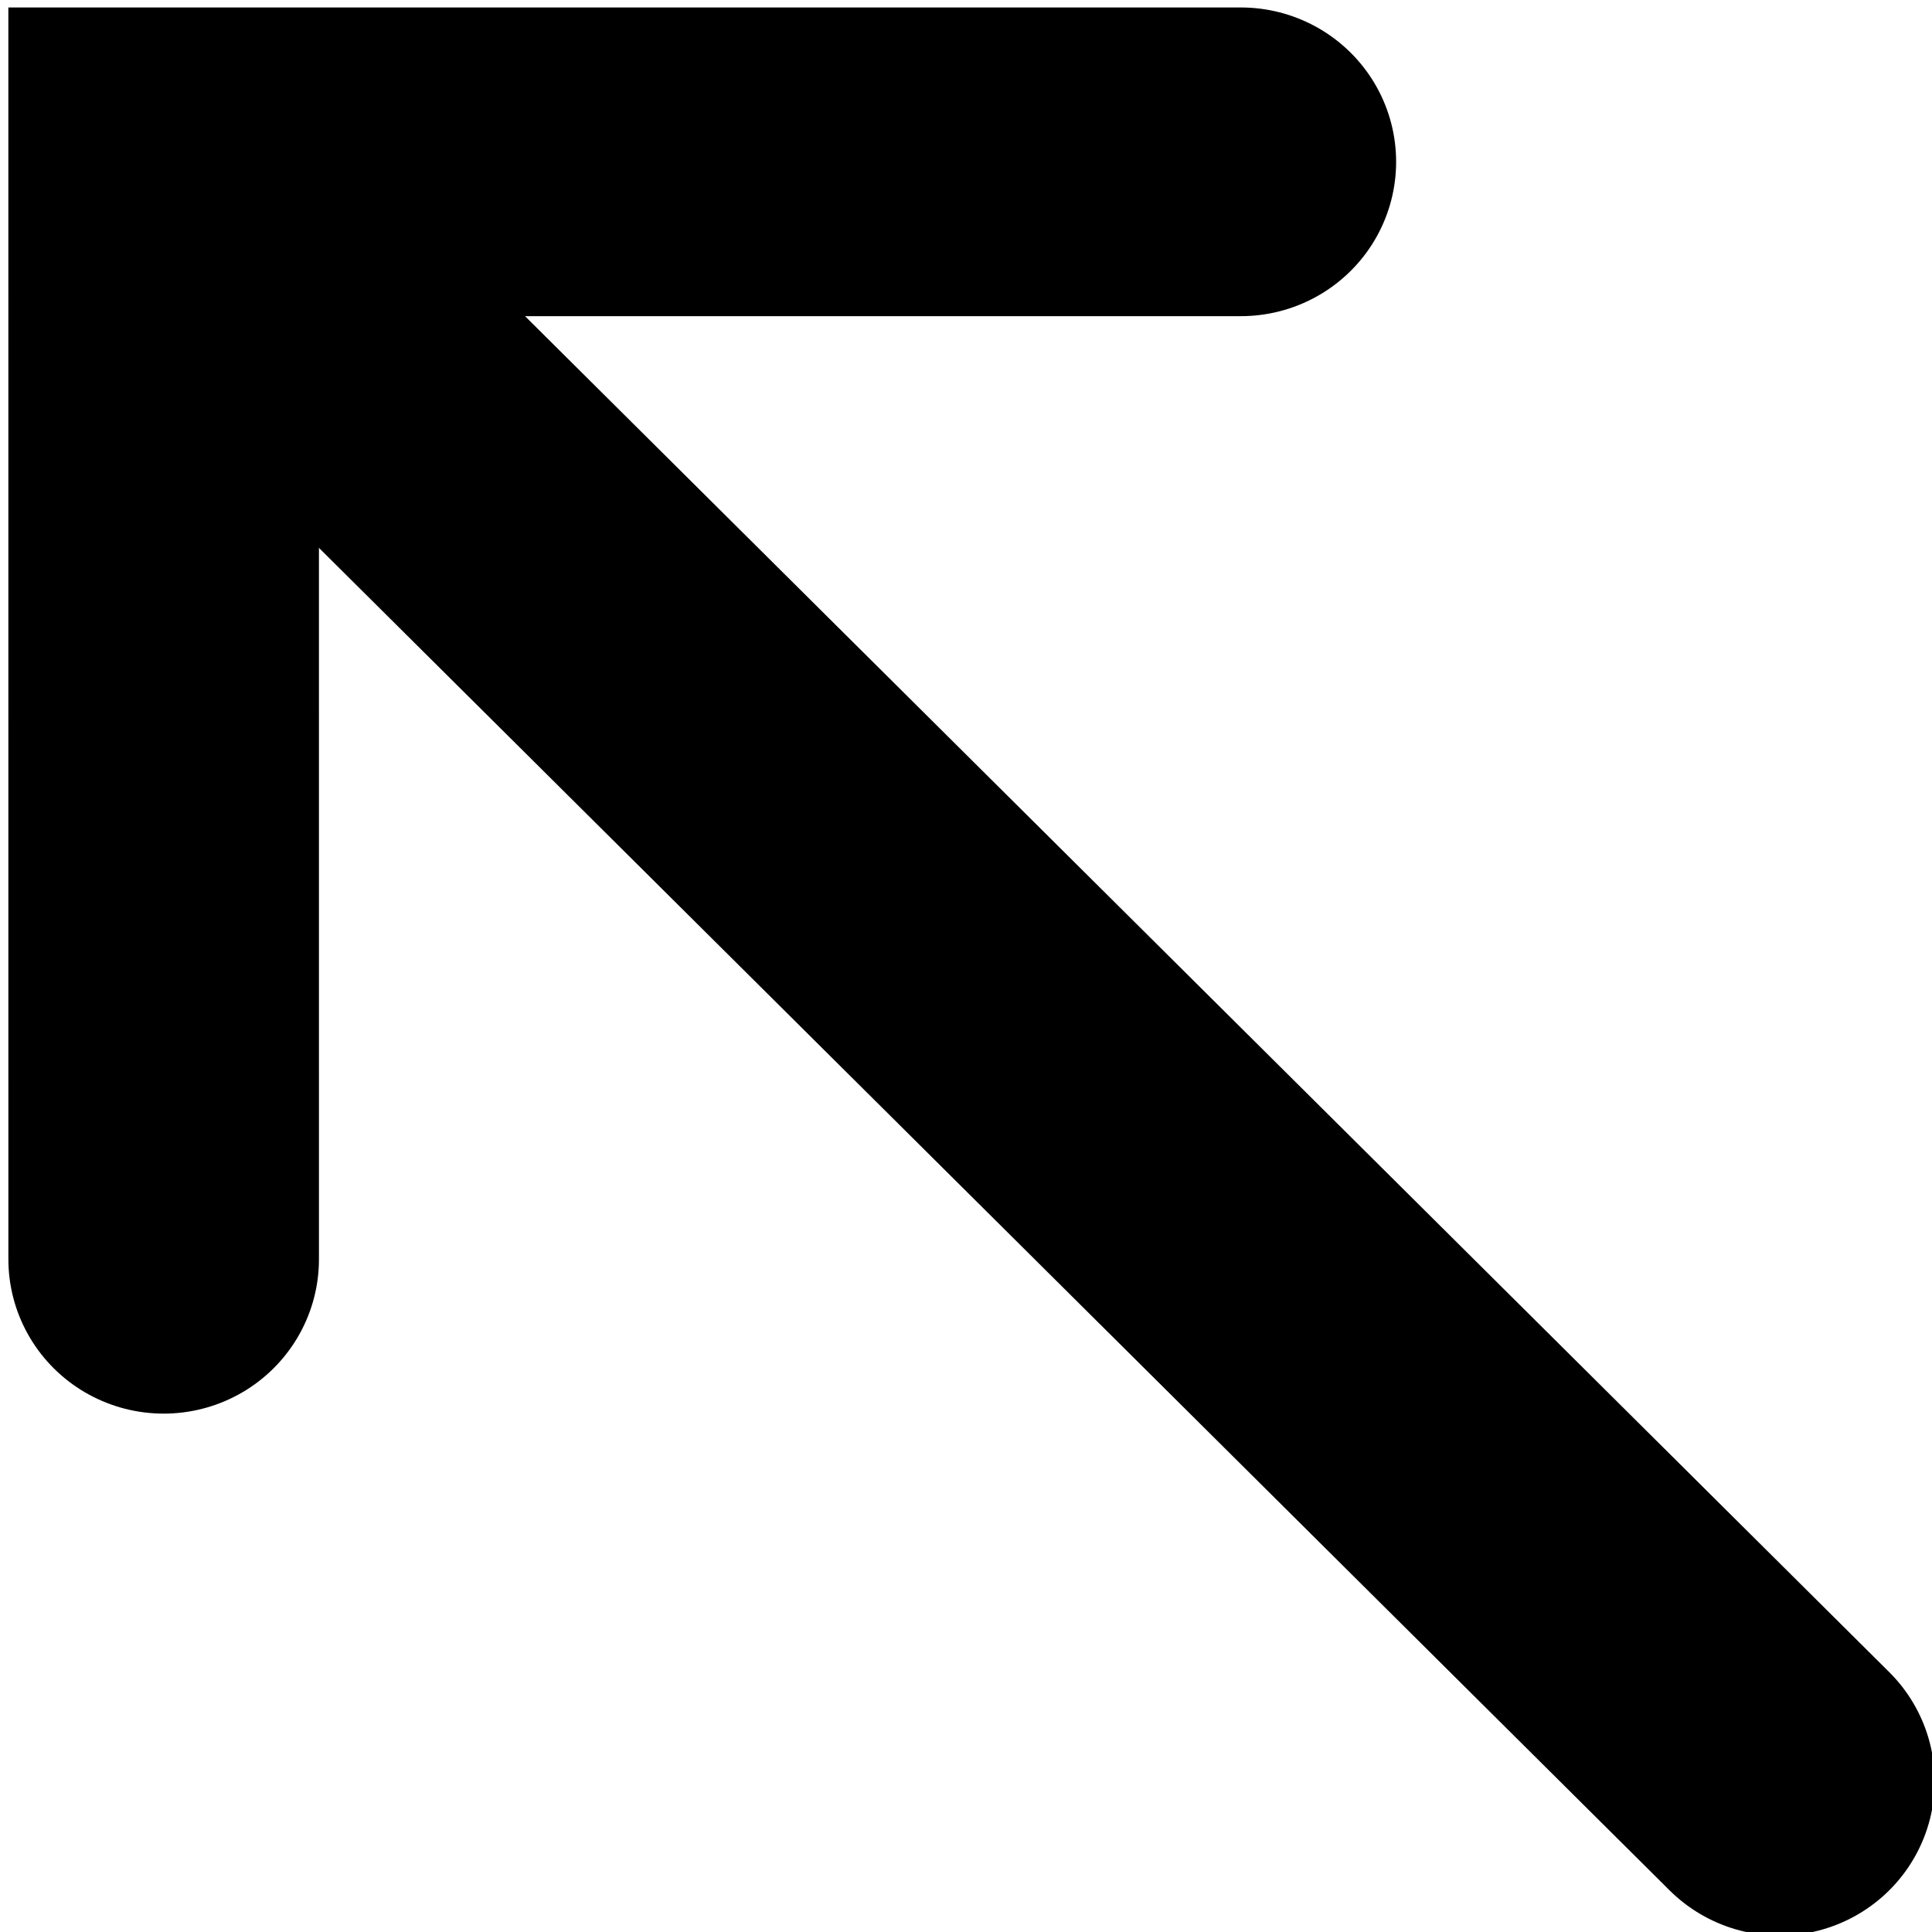
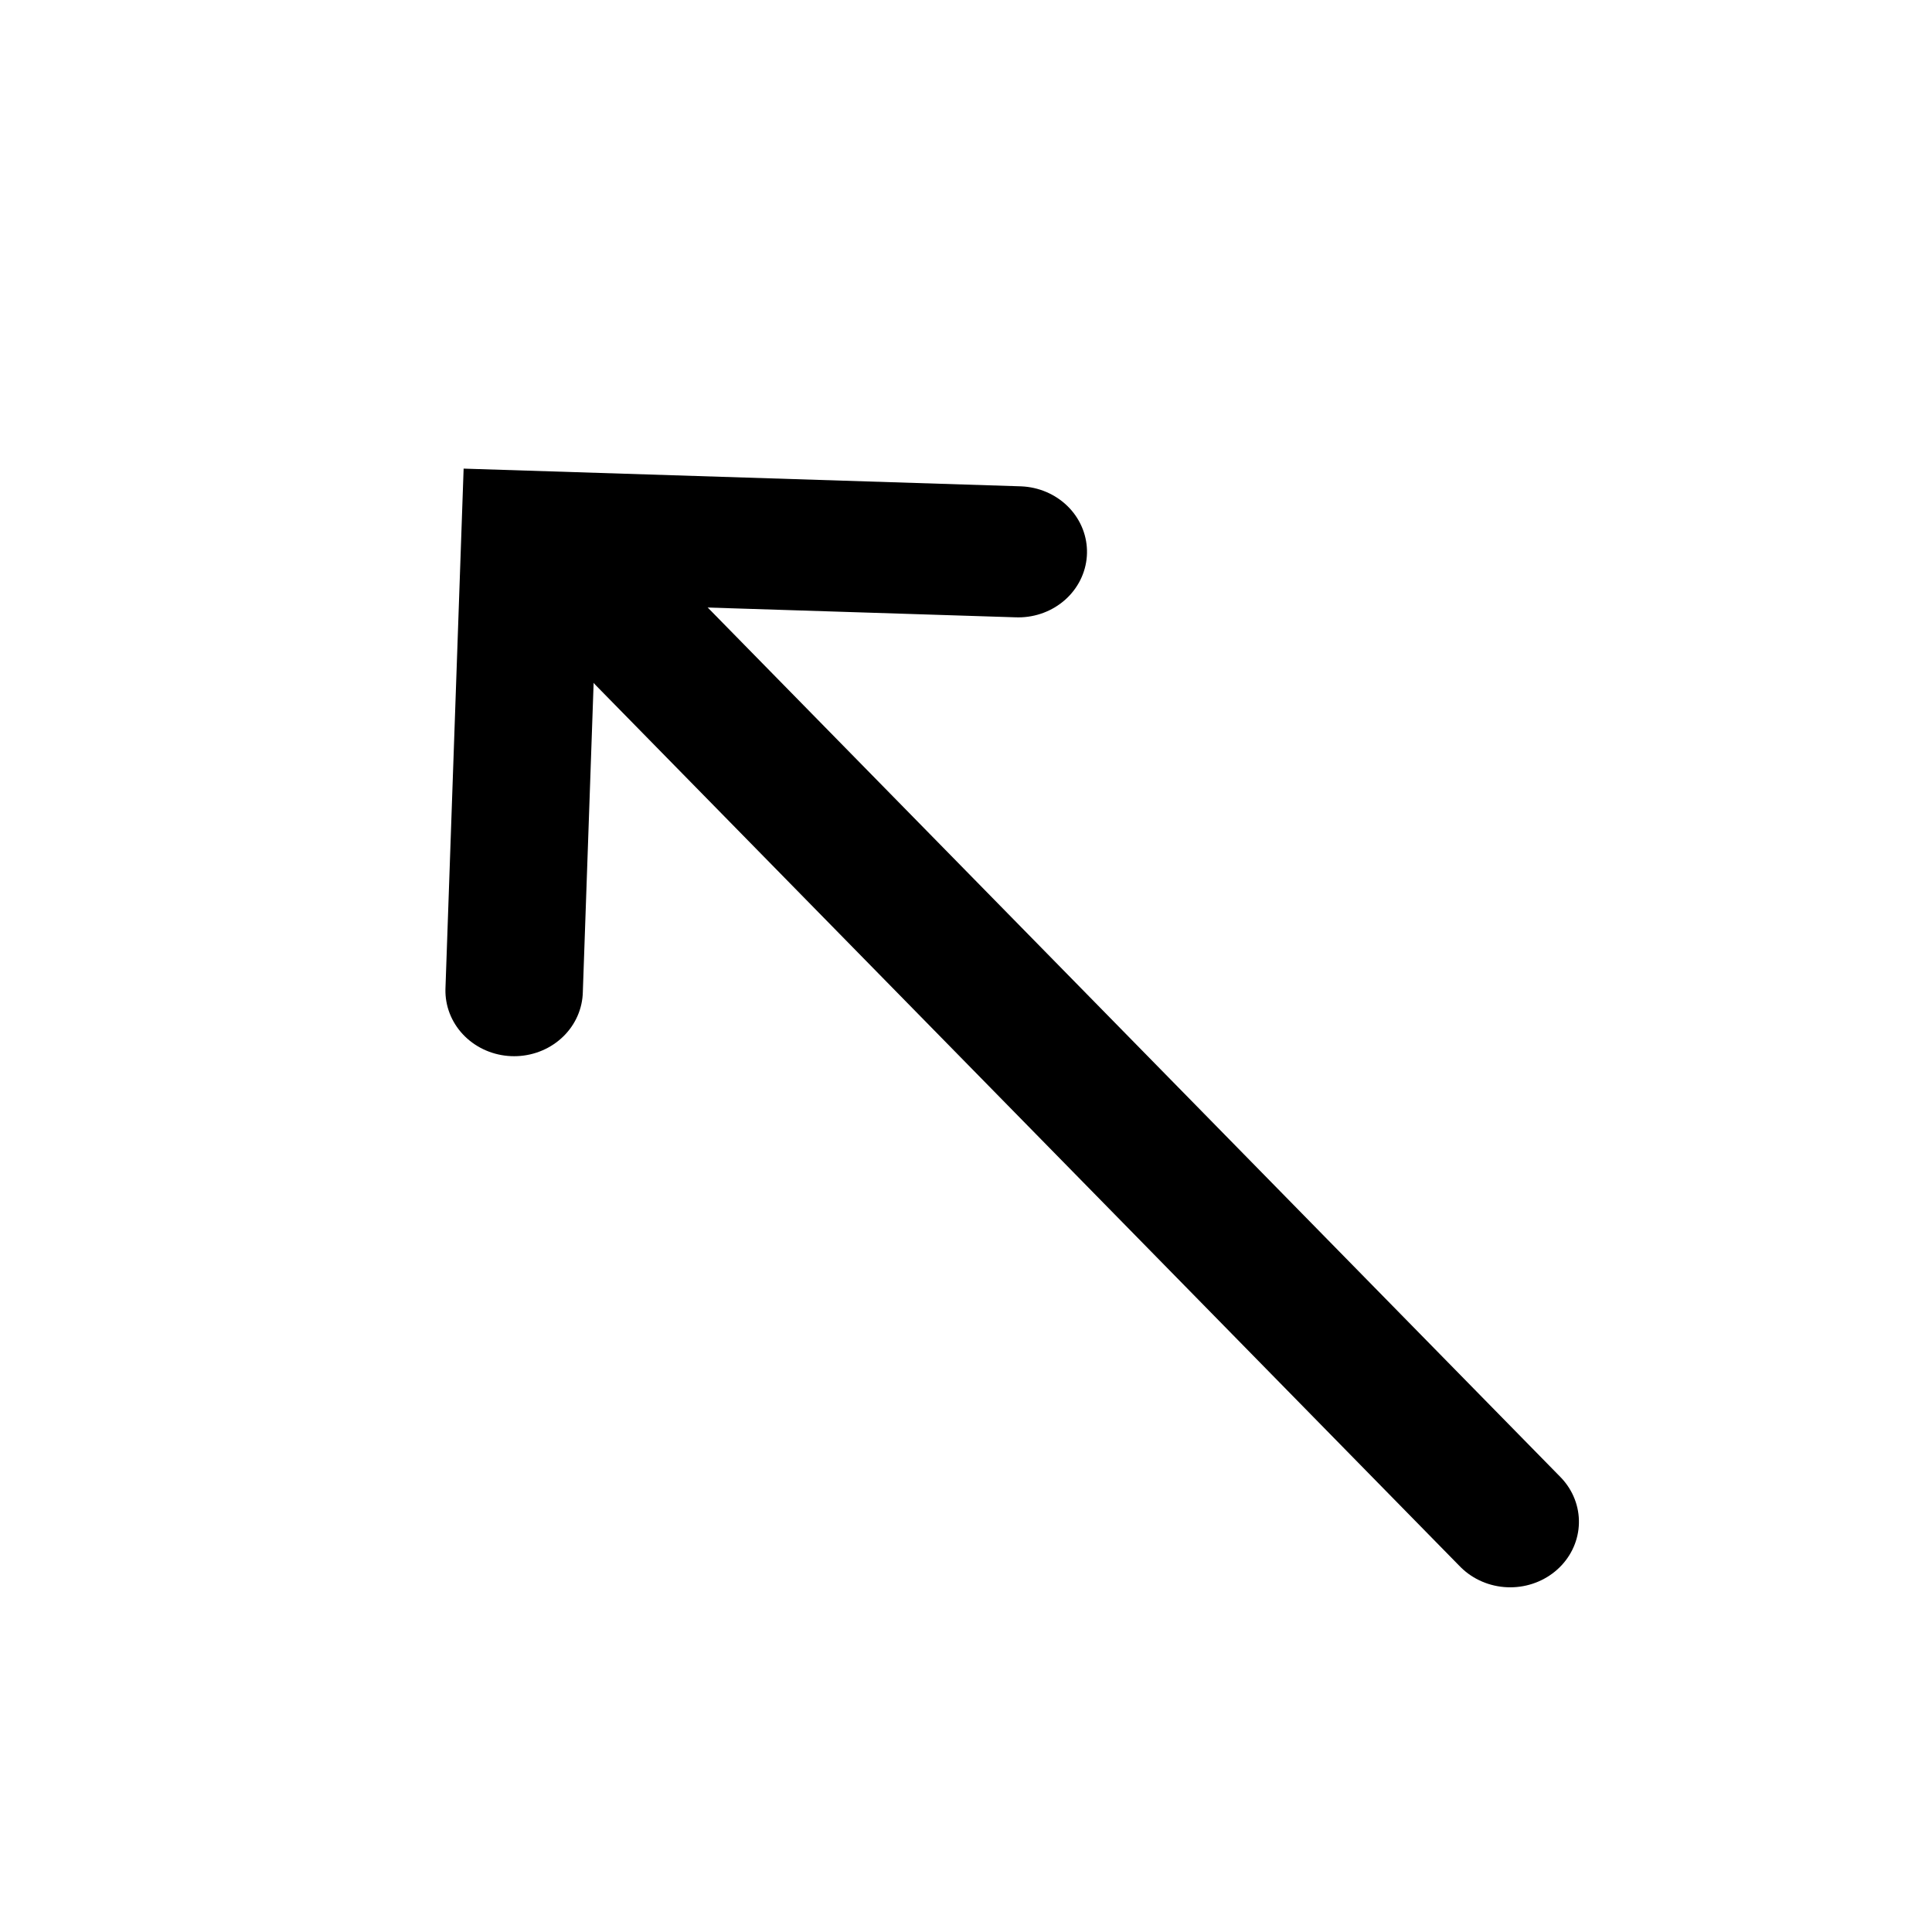
- <svg xmlns="http://www.w3.org/2000/svg" id="svg4528" viewBox="0 0 1000 1000" version="1.1">
-   <g id="layer1" transform="translate(0,-52.36218)">
-     <g id="g4161" stroke-linejoin="miter" transform="matrix(-2.439258,-2.424517,2.439258,-2.424517,-1813.225,1759.355)" stroke="#000" stroke-linecap="round" stroke-miterlimit="4" stroke-dasharray="none" stroke-width="46.6" fill="none">
-       <path id="path4163" d="m-398.57,722.36,302.86,0" />
-       <path id="path4165" d="M-171.43,606.65-54.286,723.79-168.57,838.08" />
+ <svg xmlns="http://www.w3.org/2000/svg" id="svg4989" viewBox="0 0 100 100" height="100%" width="100%" version="1.1">
+   <g id="layer1" transform="matrix(0.09861861,0,0,0.1010378,0.2888985,-4.908557)">
+     <g id="tri" stroke-linejoin="miter" transform="matrix(1.498828,0,0,1.490666,21303.708,-907.0958)" stroke="#000" stroke-linecap="round" stroke-miterlimit="4" stroke-dasharray="none" stroke-width="46.6" fill="none">
+       <g id="layer1-0" transform="matrix(6.765335,0,0,6.639508,-18392.518,-974.8013)">
+         <g id="tri-1" stroke-linejoin="miter" transform="matrix(0.1526355,0,0,0.1455932,2783.996,151.8235)" stroke="#000" stroke-linecap="round" stroke-miterlimit="4" stroke-dasharray="none" stroke-width="46.6" fill="none">
+           <g id="g4401">
+             <g id="g4317" transform="matrix(-0.6831418,-0.7302858,-0.7302858,0.6831418,-13820.806,516.5242)">
+               <path id="path4319" d="m-571.67,345.22,428.81,0" />
+               <path id="path4321" d="M-205.89,231.48-88.746,348.63-203.03,462.91" />
+             </g>
+           </g>
+         </g>
+       </g>
    </g>
  </g>
</svg>
